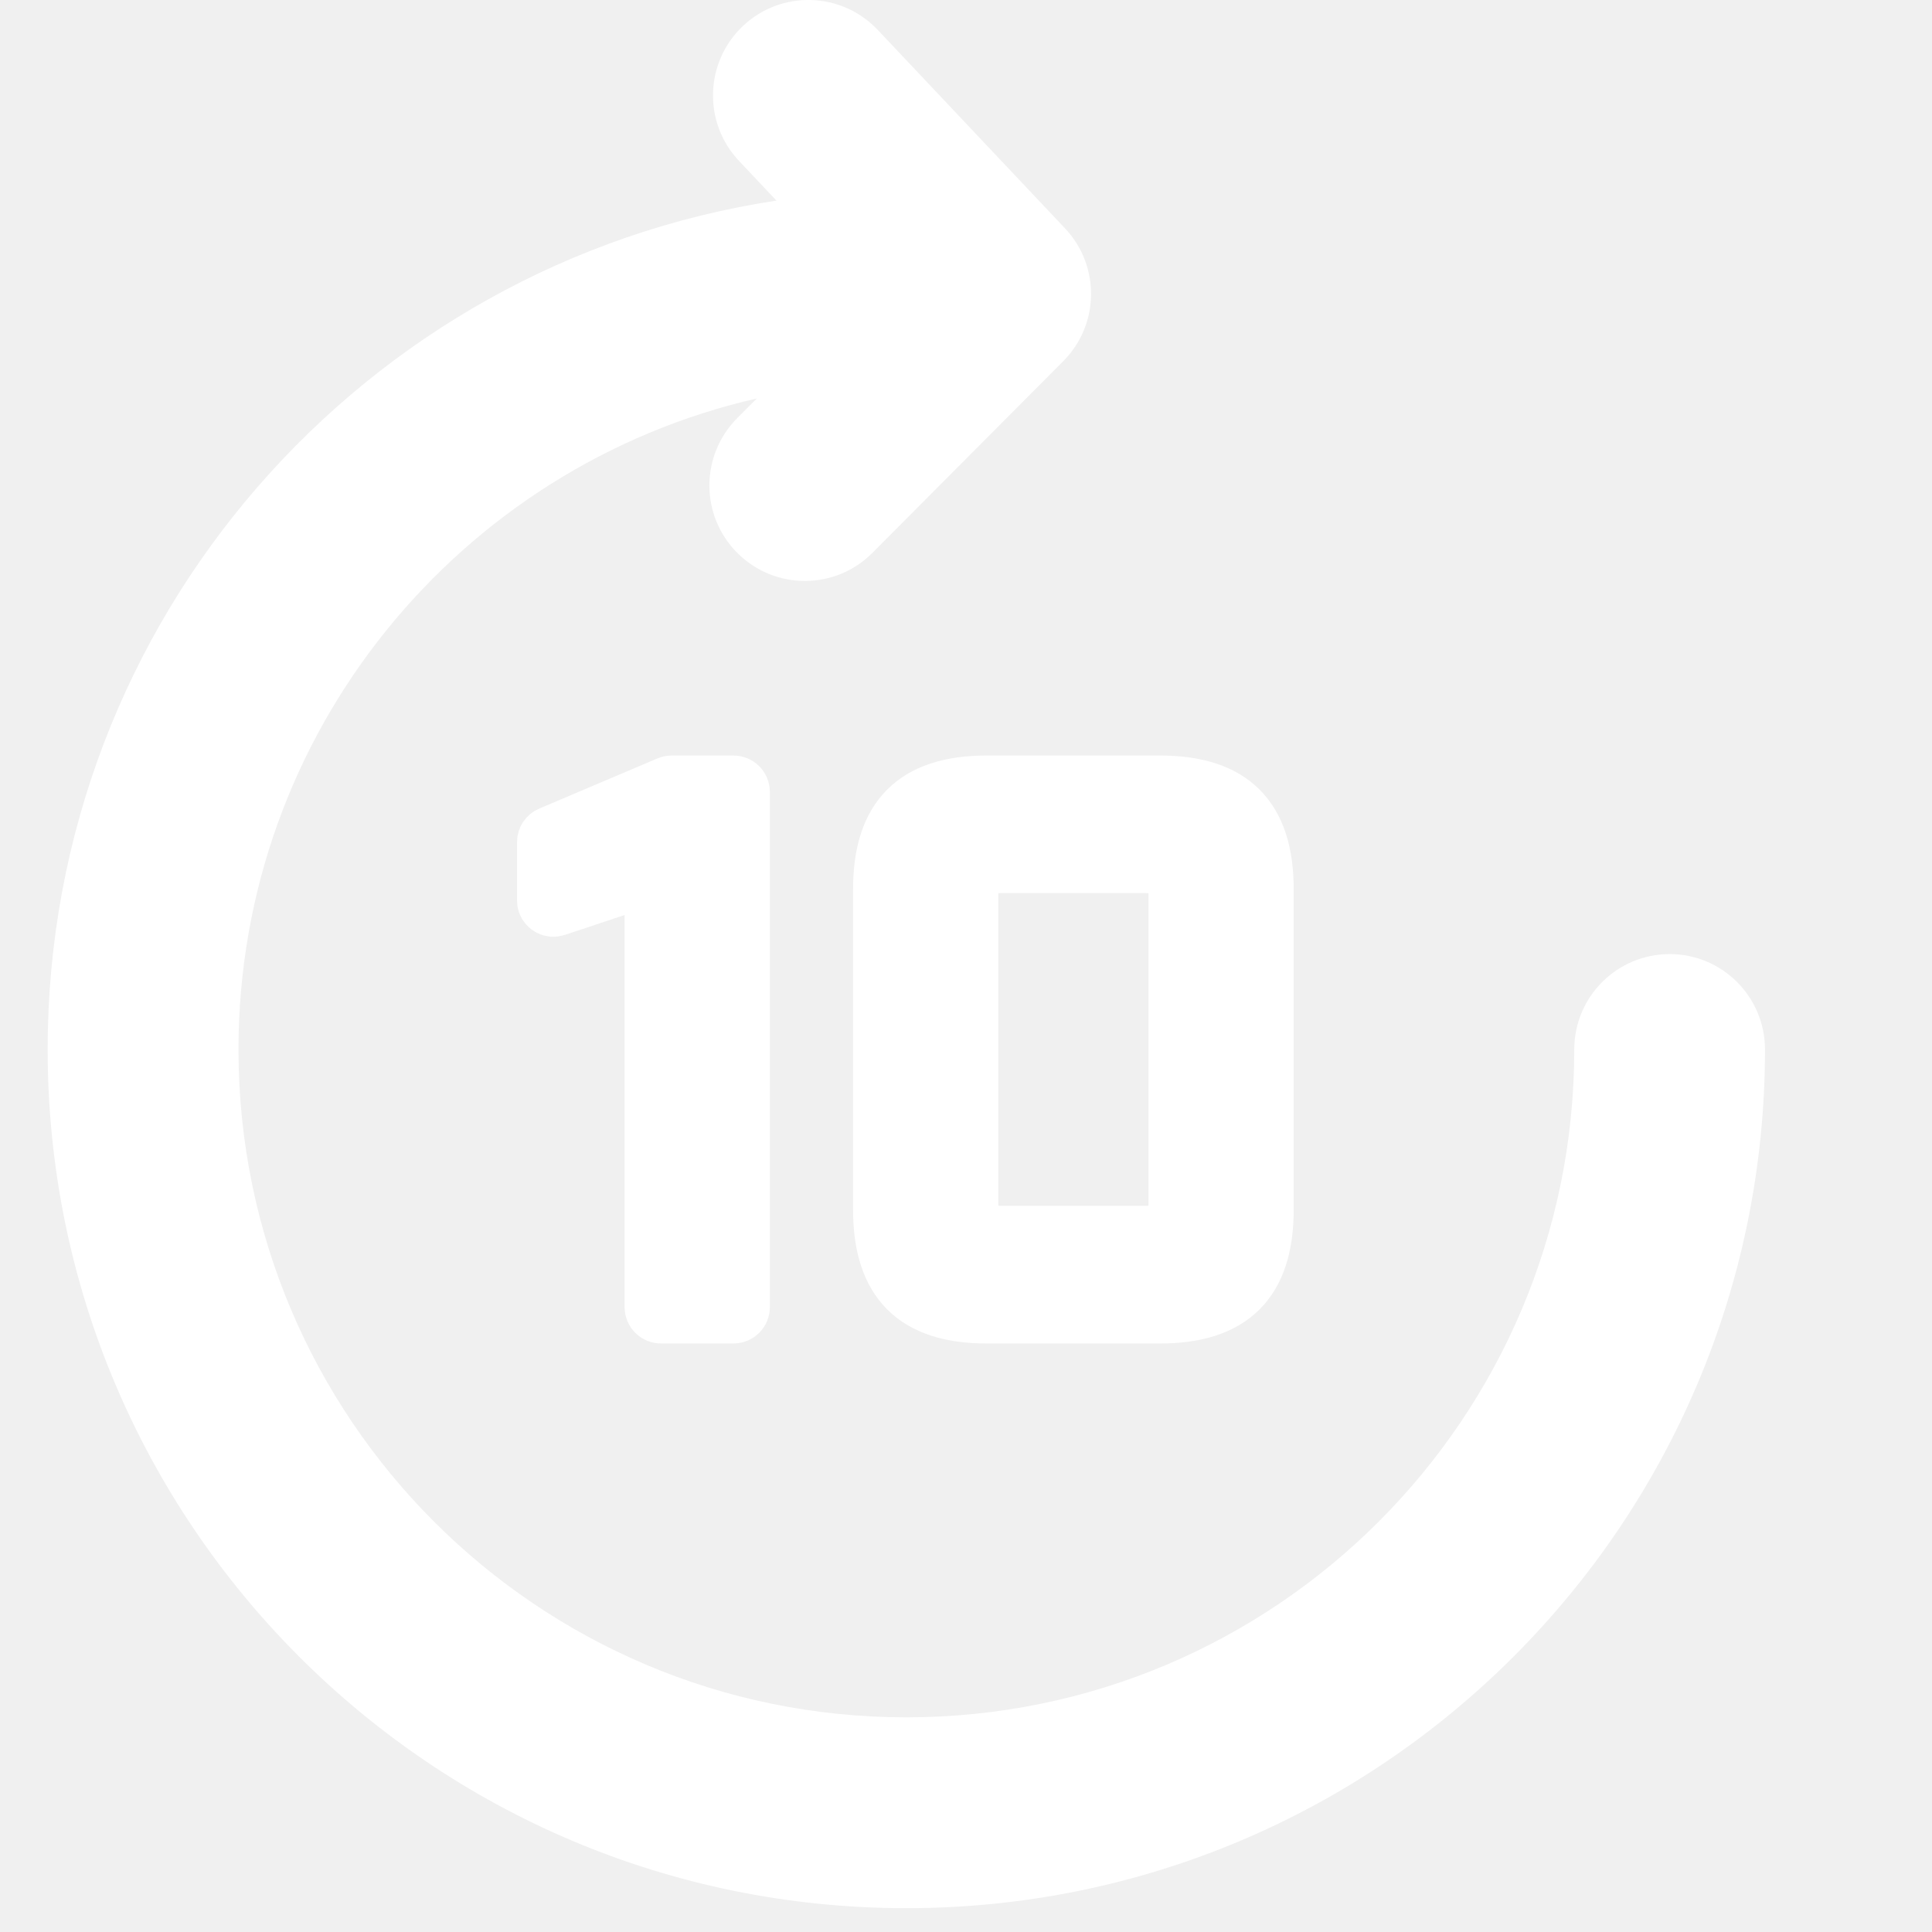
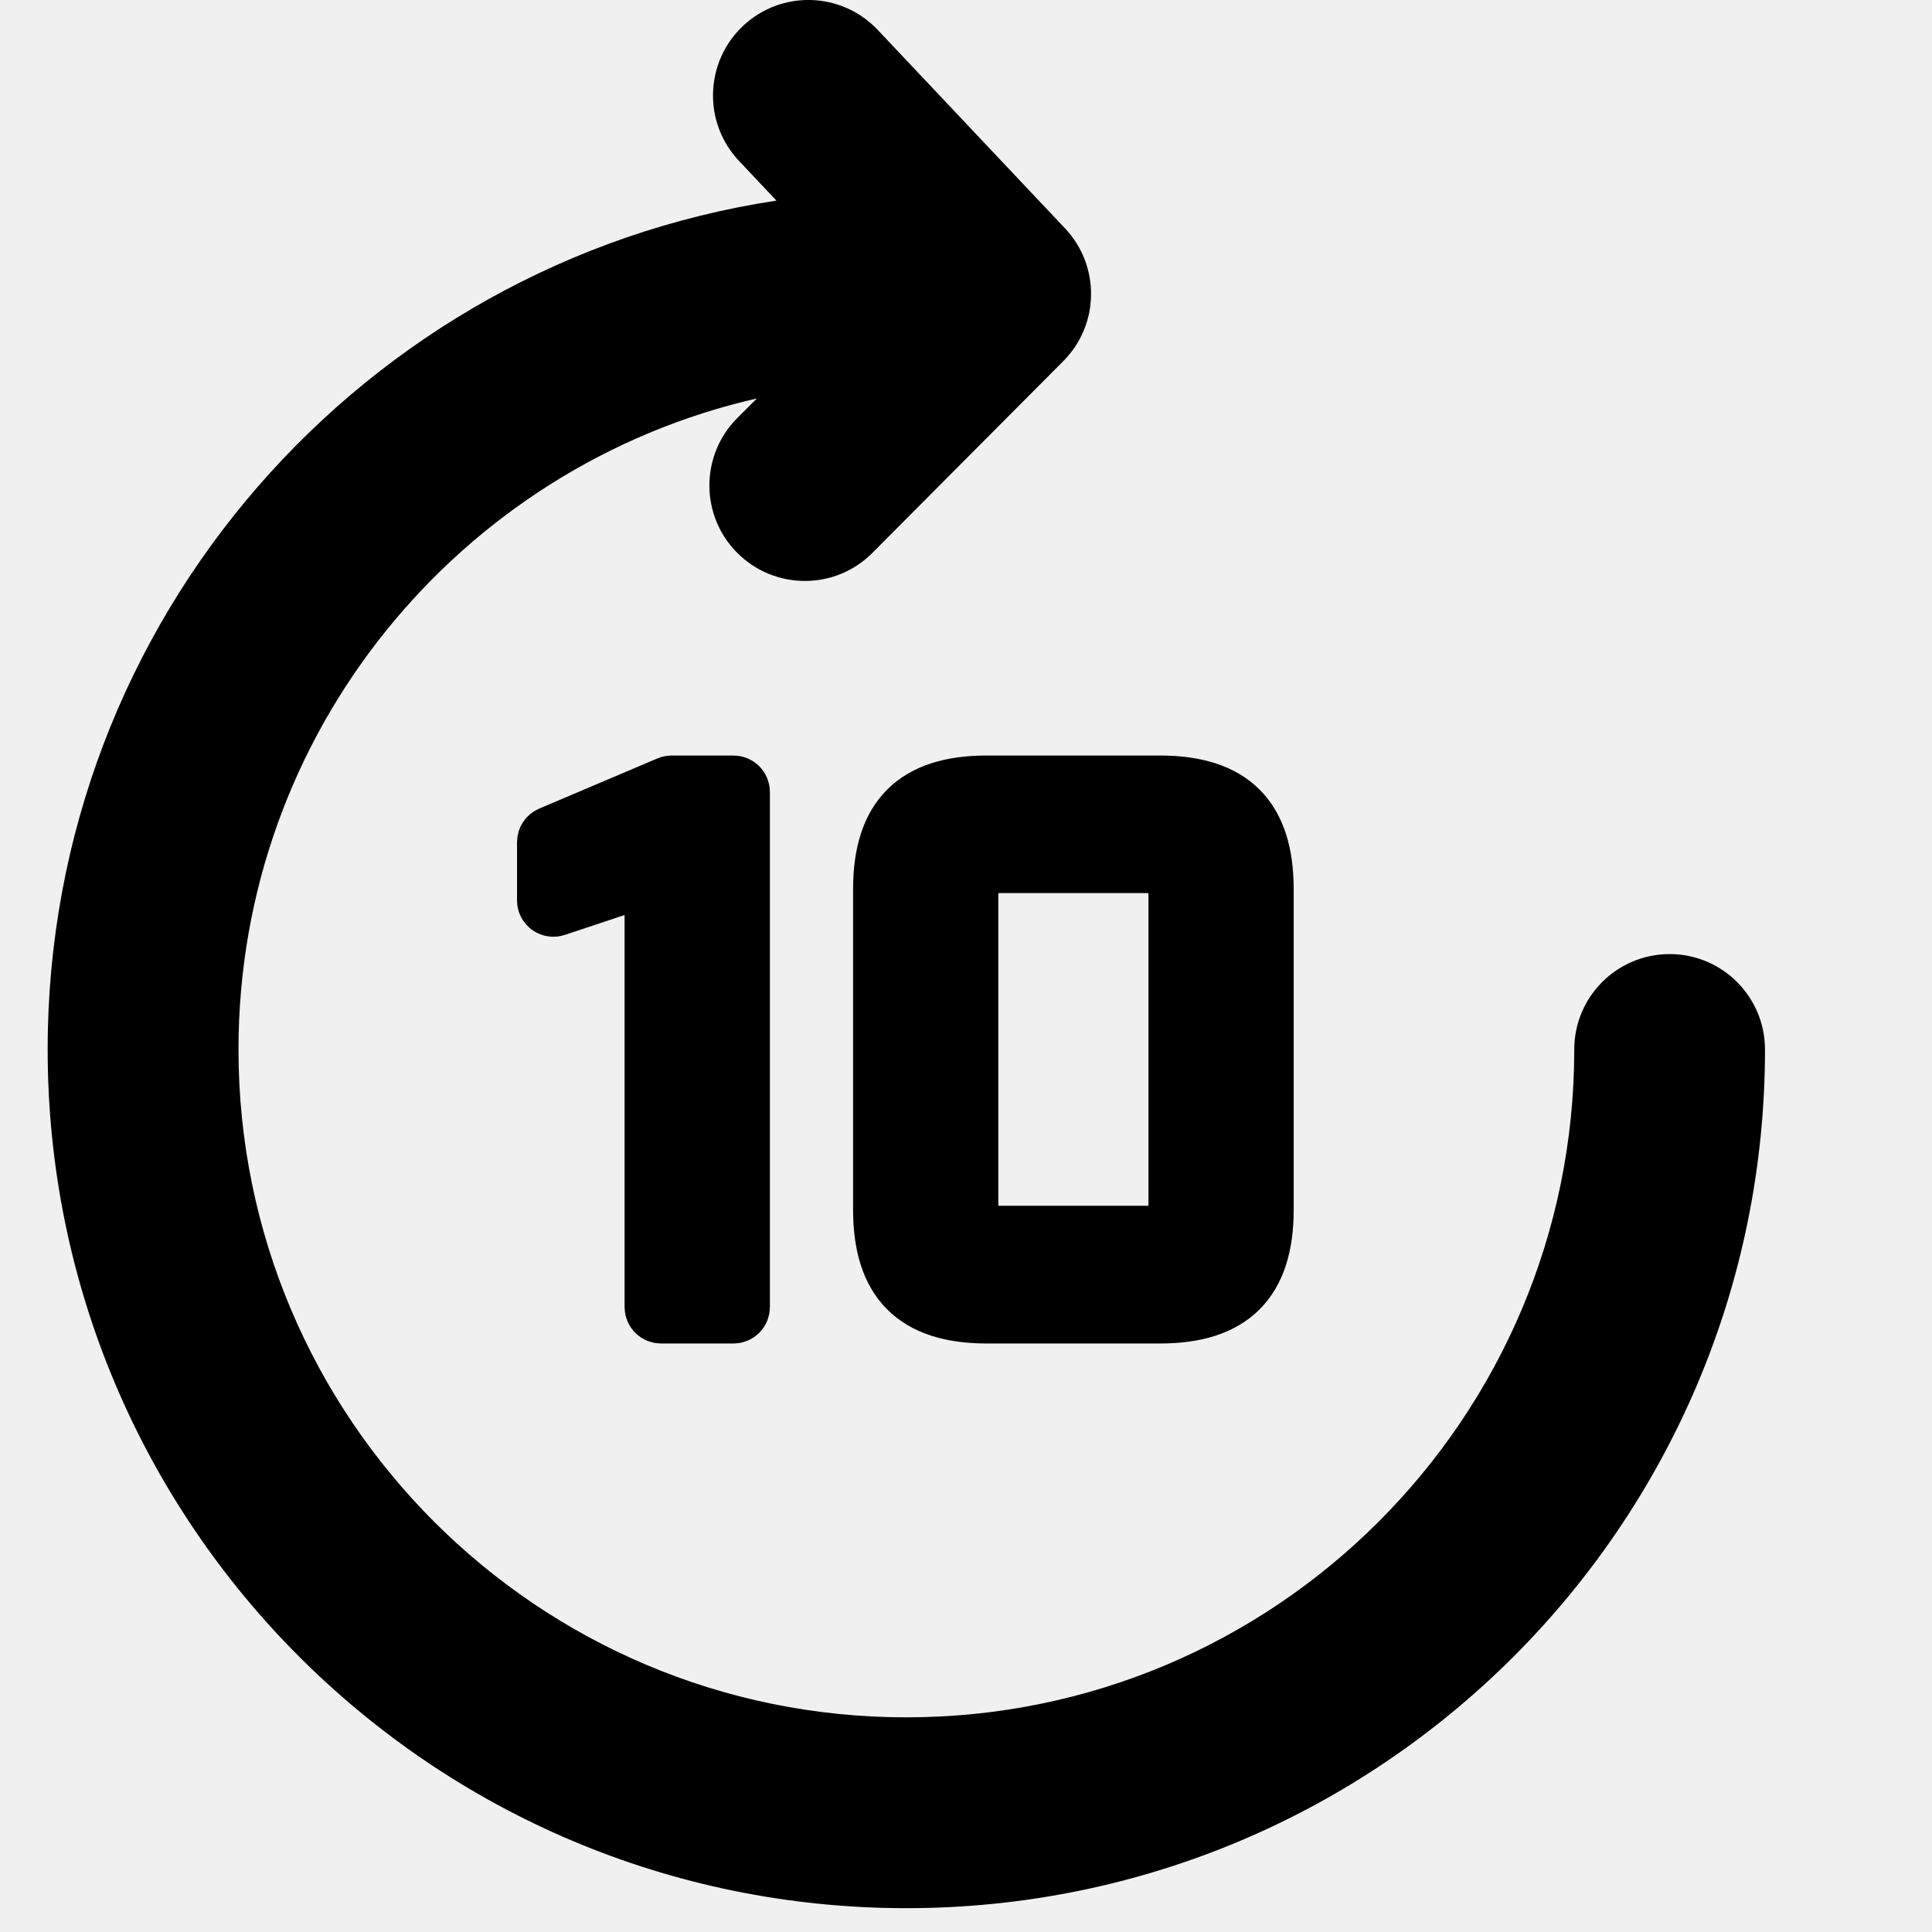
<svg width="16px" height="16px" viewBox="0 0 18 18" version="1.1">
-   <path fill="#FFFFFF" d="M7.234,1.869 L6.885,1.499 C6.548,1.142 6.565,0.579 6.922,0.242 C7.279,-0.095 7.841,-0.078 8.178,0.279 L9.923,2.128 C10.252,2.477 10.245,3.025 9.906,3.365 L8.128,5.151 C7.782,5.499 7.219,5.5 6.871,5.153 C6.523,4.807 6.522,4.244 6.868,3.896 L7.052,3.712 C4.286,4.344 2.222,6.82 2.222,9.778 C2.222,13.214 5.008,16 8.444,16 C11.881,16 14.667,13.214 14.667,9.778 C14.667,9.287 15.065,8.889 15.556,8.889 C16.046,8.889 16.444,9.287 16.444,9.778 C16.444,14.196 12.863,17.778 8.444,17.778 C4.026,17.778 0.444,14.196 0.444,9.778 C0.444,5.771 3.39,2.452 7.234,1.869 Z" />
-   <path fill="#FFFFFF" stroke="#FFFFFF" stroke-width="0.5" d="M6.069,12.178 L6.069,8.178 L5.184,8.473 C5.137,8.489 5.087,8.463 5.071,8.417 C5.068,8.408 5.067,8.398 5.067,8.389 L5.067,7.846 C5.067,7.81 5.088,7.778 5.121,7.764 L6.223,7.296 C6.234,7.291 6.246,7.289 6.258,7.289 L6.834,7.289 C6.883,7.289 6.923,7.329 6.923,7.378 L6.923,12.178 C6.923,12.227 6.883,12.267 6.834,12.267 L6.158,12.267 C6.109,12.267 6.069,12.227 6.069,12.178 Z M9.193,12.267 C8.518,12.267 8.198,11.947 8.198,11.271 L8.198,8.284 C8.198,7.609 8.518,7.289 9.193,7.289 L10.807,7.289 C11.483,7.289 11.803,7.609 11.803,8.284 L11.803,11.271 C11.803,11.947 11.483,12.267 10.807,12.267 L9.193,12.267 Z M9.321,11.484 L10.679,11.484 C10.878,11.484 10.95,11.413 10.95,11.221 L10.95,8.334 C10.95,8.142 10.878,8.071 10.679,8.071 L9.321,8.071 C9.122,8.071 9.051,8.142 9.051,8.334 L9.051,11.221 C9.051,11.413 9.122,11.484 9.321,11.484 Z" />
+   <path fill="currentColor" d="M7.234,1.869 L6.885,1.499 C6.548,1.142 6.565,0.579 6.922,0.242 C7.279,-0.095 7.841,-0.078 8.178,0.279 L9.923,2.128 C10.252,2.477 10.245,3.025 9.906,3.365 L8.128,5.151 C7.782,5.499 7.219,5.5 6.871,5.153 C6.523,4.807 6.522,4.244 6.868,3.896 L7.052,3.712 C4.286,4.344 2.222,6.82 2.222,9.778 C2.222,13.214 5.008,16 8.444,16 C11.881,16 14.667,13.214 14.667,9.778 C14.667,9.287 15.065,8.889 15.556,8.889 C16.046,8.889 16.444,9.287 16.444,9.778 C16.444,14.196 12.863,17.778 8.444,17.778 C4.026,17.778 0.444,14.196 0.444,9.778 C0.444,5.771 3.39,2.452 7.234,1.869 Z" />
+   <path fill="currentColor" stroke="currentColor" stroke-width="0.5" d="M6.069,12.178 L6.069,8.178 L5.184,8.473 C5.137,8.489 5.087,8.463 5.071,8.417 C5.068,8.408 5.067,8.398 5.067,8.389 L5.067,7.846 C5.067,7.81 5.088,7.778 5.121,7.764 L6.223,7.296 C6.234,7.291 6.246,7.289 6.258,7.289 L6.834,7.289 C6.883,7.289 6.923,7.329 6.923,7.378 L6.923,12.178 C6.923,12.227 6.883,12.267 6.834,12.267 L6.158,12.267 C6.109,12.267 6.069,12.227 6.069,12.178 Z M9.193,12.267 C8.518,12.267 8.198,11.947 8.198,11.271 L8.198,8.284 C8.198,7.609 8.518,7.289 9.193,7.289 L10.807,7.289 C11.483,7.289 11.803,7.609 11.803,8.284 L11.803,11.271 C11.803,11.947 11.483,12.267 10.807,12.267 L9.193,12.267 Z M9.321,11.484 L10.679,11.484 C10.878,11.484 10.95,11.413 10.95,11.221 L10.95,8.334 C10.95,8.142 10.878,8.071 10.679,8.071 L9.321,8.071 C9.122,8.071 9.051,8.142 9.051,8.334 L9.051,11.221 C9.051,11.413 9.122,11.484 9.321,11.484 Z" />
</svg>
